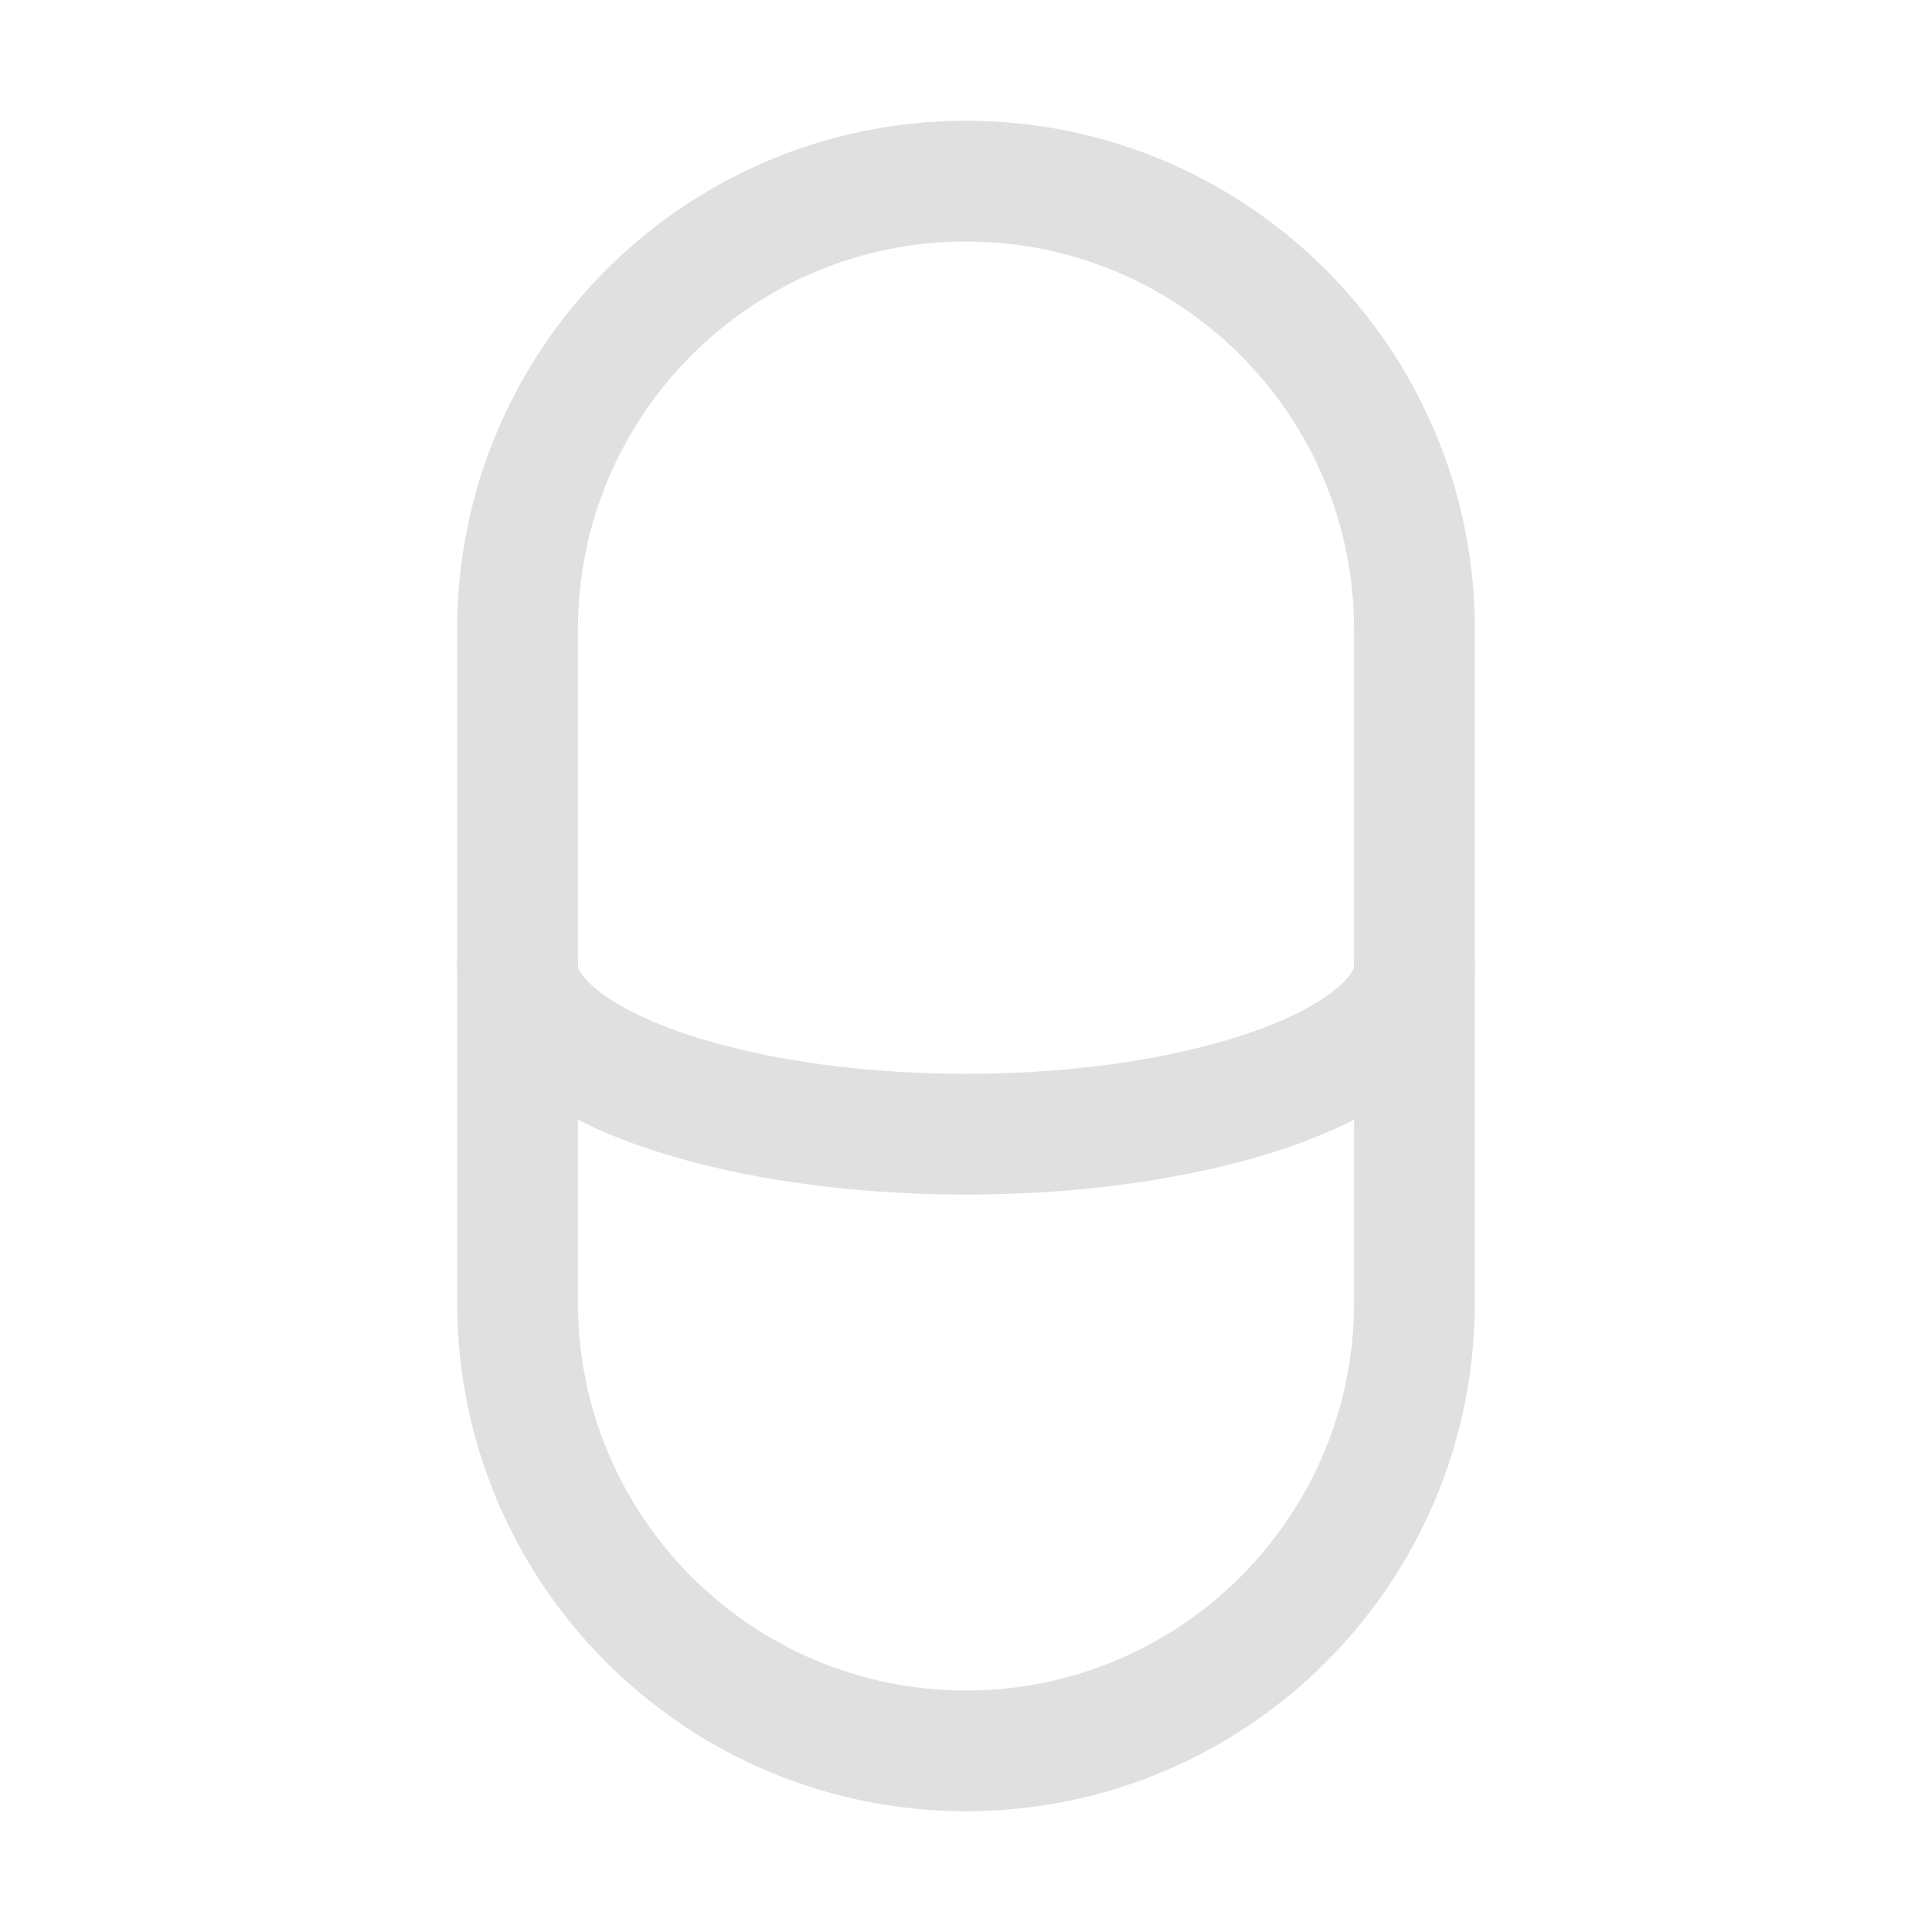
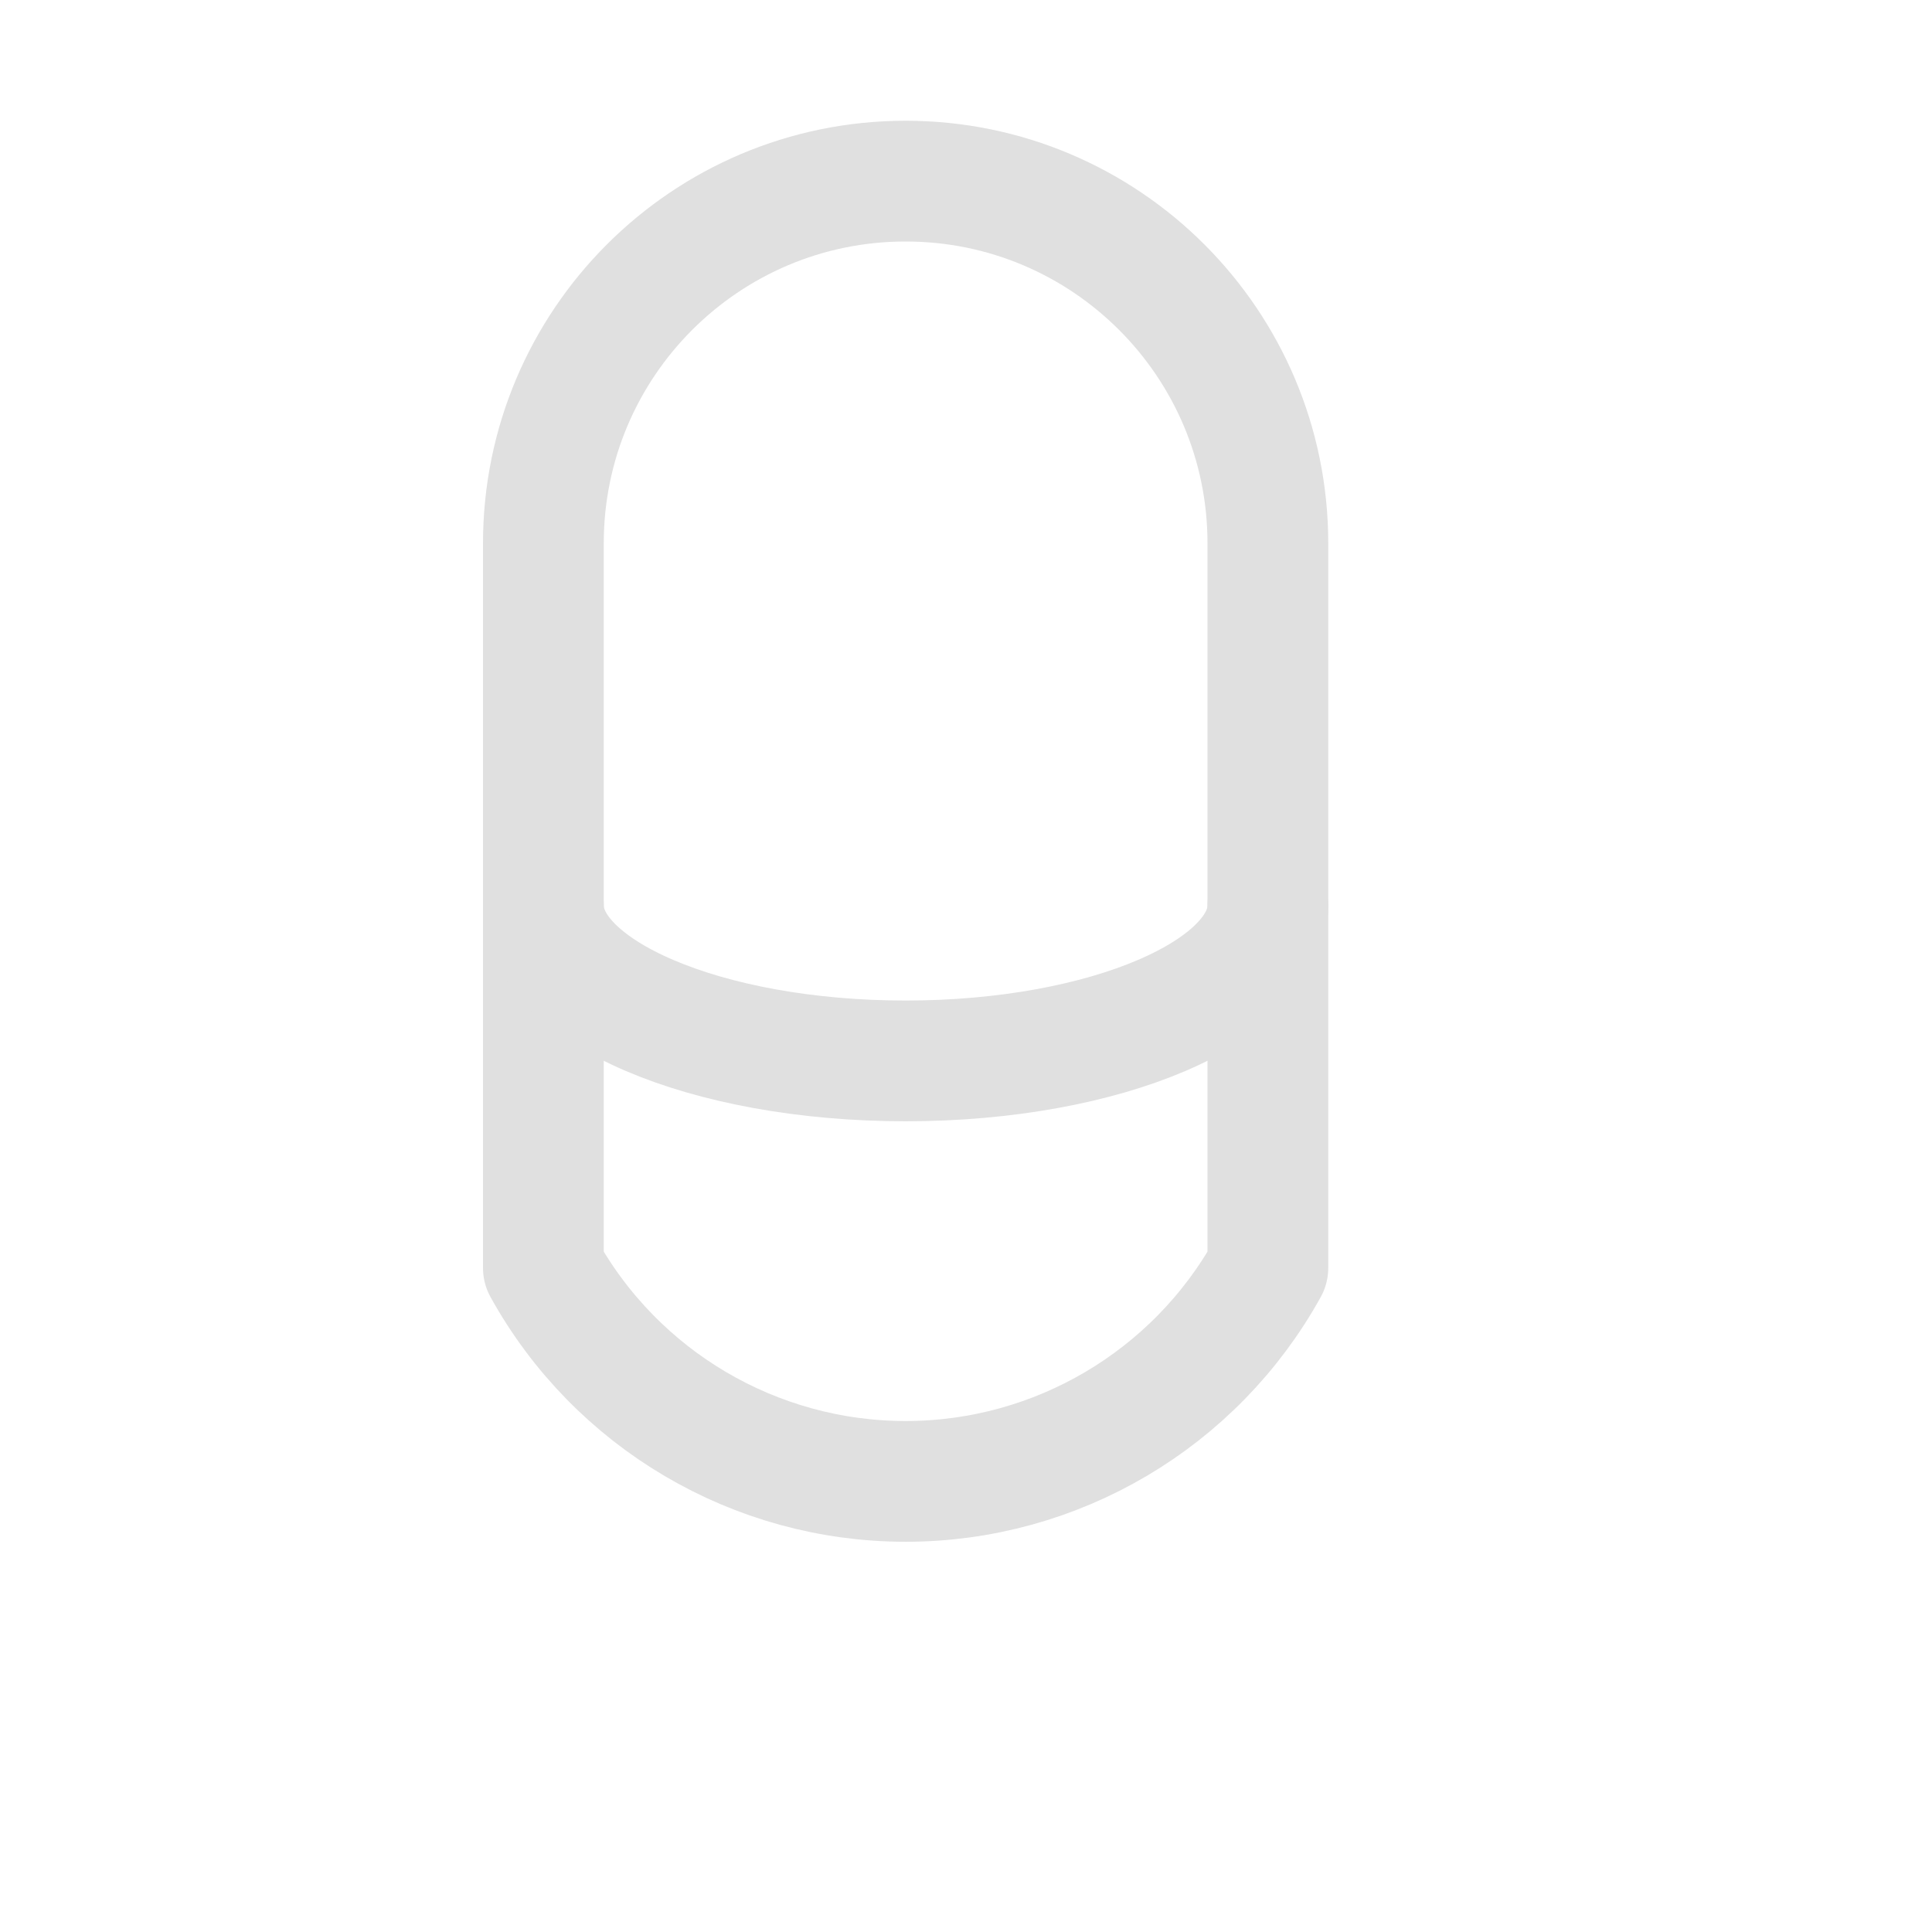
<svg xmlns="http://www.w3.org/2000/svg" width="16" height="16" viewBox="0 0 16 16">
-   <path fill="none" stroke="#e0e0e0" stroke-width="1" stroke-linecap="round" stroke-linejoin="round" d="M4.286 5.214A3.714 3.714 0 0 1 11.714 5.214L11.714 10.786A3.714 3.714 0 0 1 4.286 10.786Z" />
-   <path fill="none" stroke="#e0e0e0" stroke-width="1" stroke-linecap="round" stroke-linejoin="round" d="M4.286 8A3.714 1.393 0 0 0 11.714 8" />
+   <path fill="none" stroke="#e0e0e0" stroke-width="1" stroke-linecap="round" stroke-linejoin="round" d="M4.5 4.5A3 3 0 0 1 10.5 4.5L10.5 10.5A3.429 3.429 0 0 1 4.5 10.5Z" />
+   <path fill="none" stroke="#e0e0e0" stroke-width="1" stroke-linecap="round" stroke-linejoin="round" d="M4.5 7.5A3 1.286 0 0 0 10.5 7.5" />
</svg>
